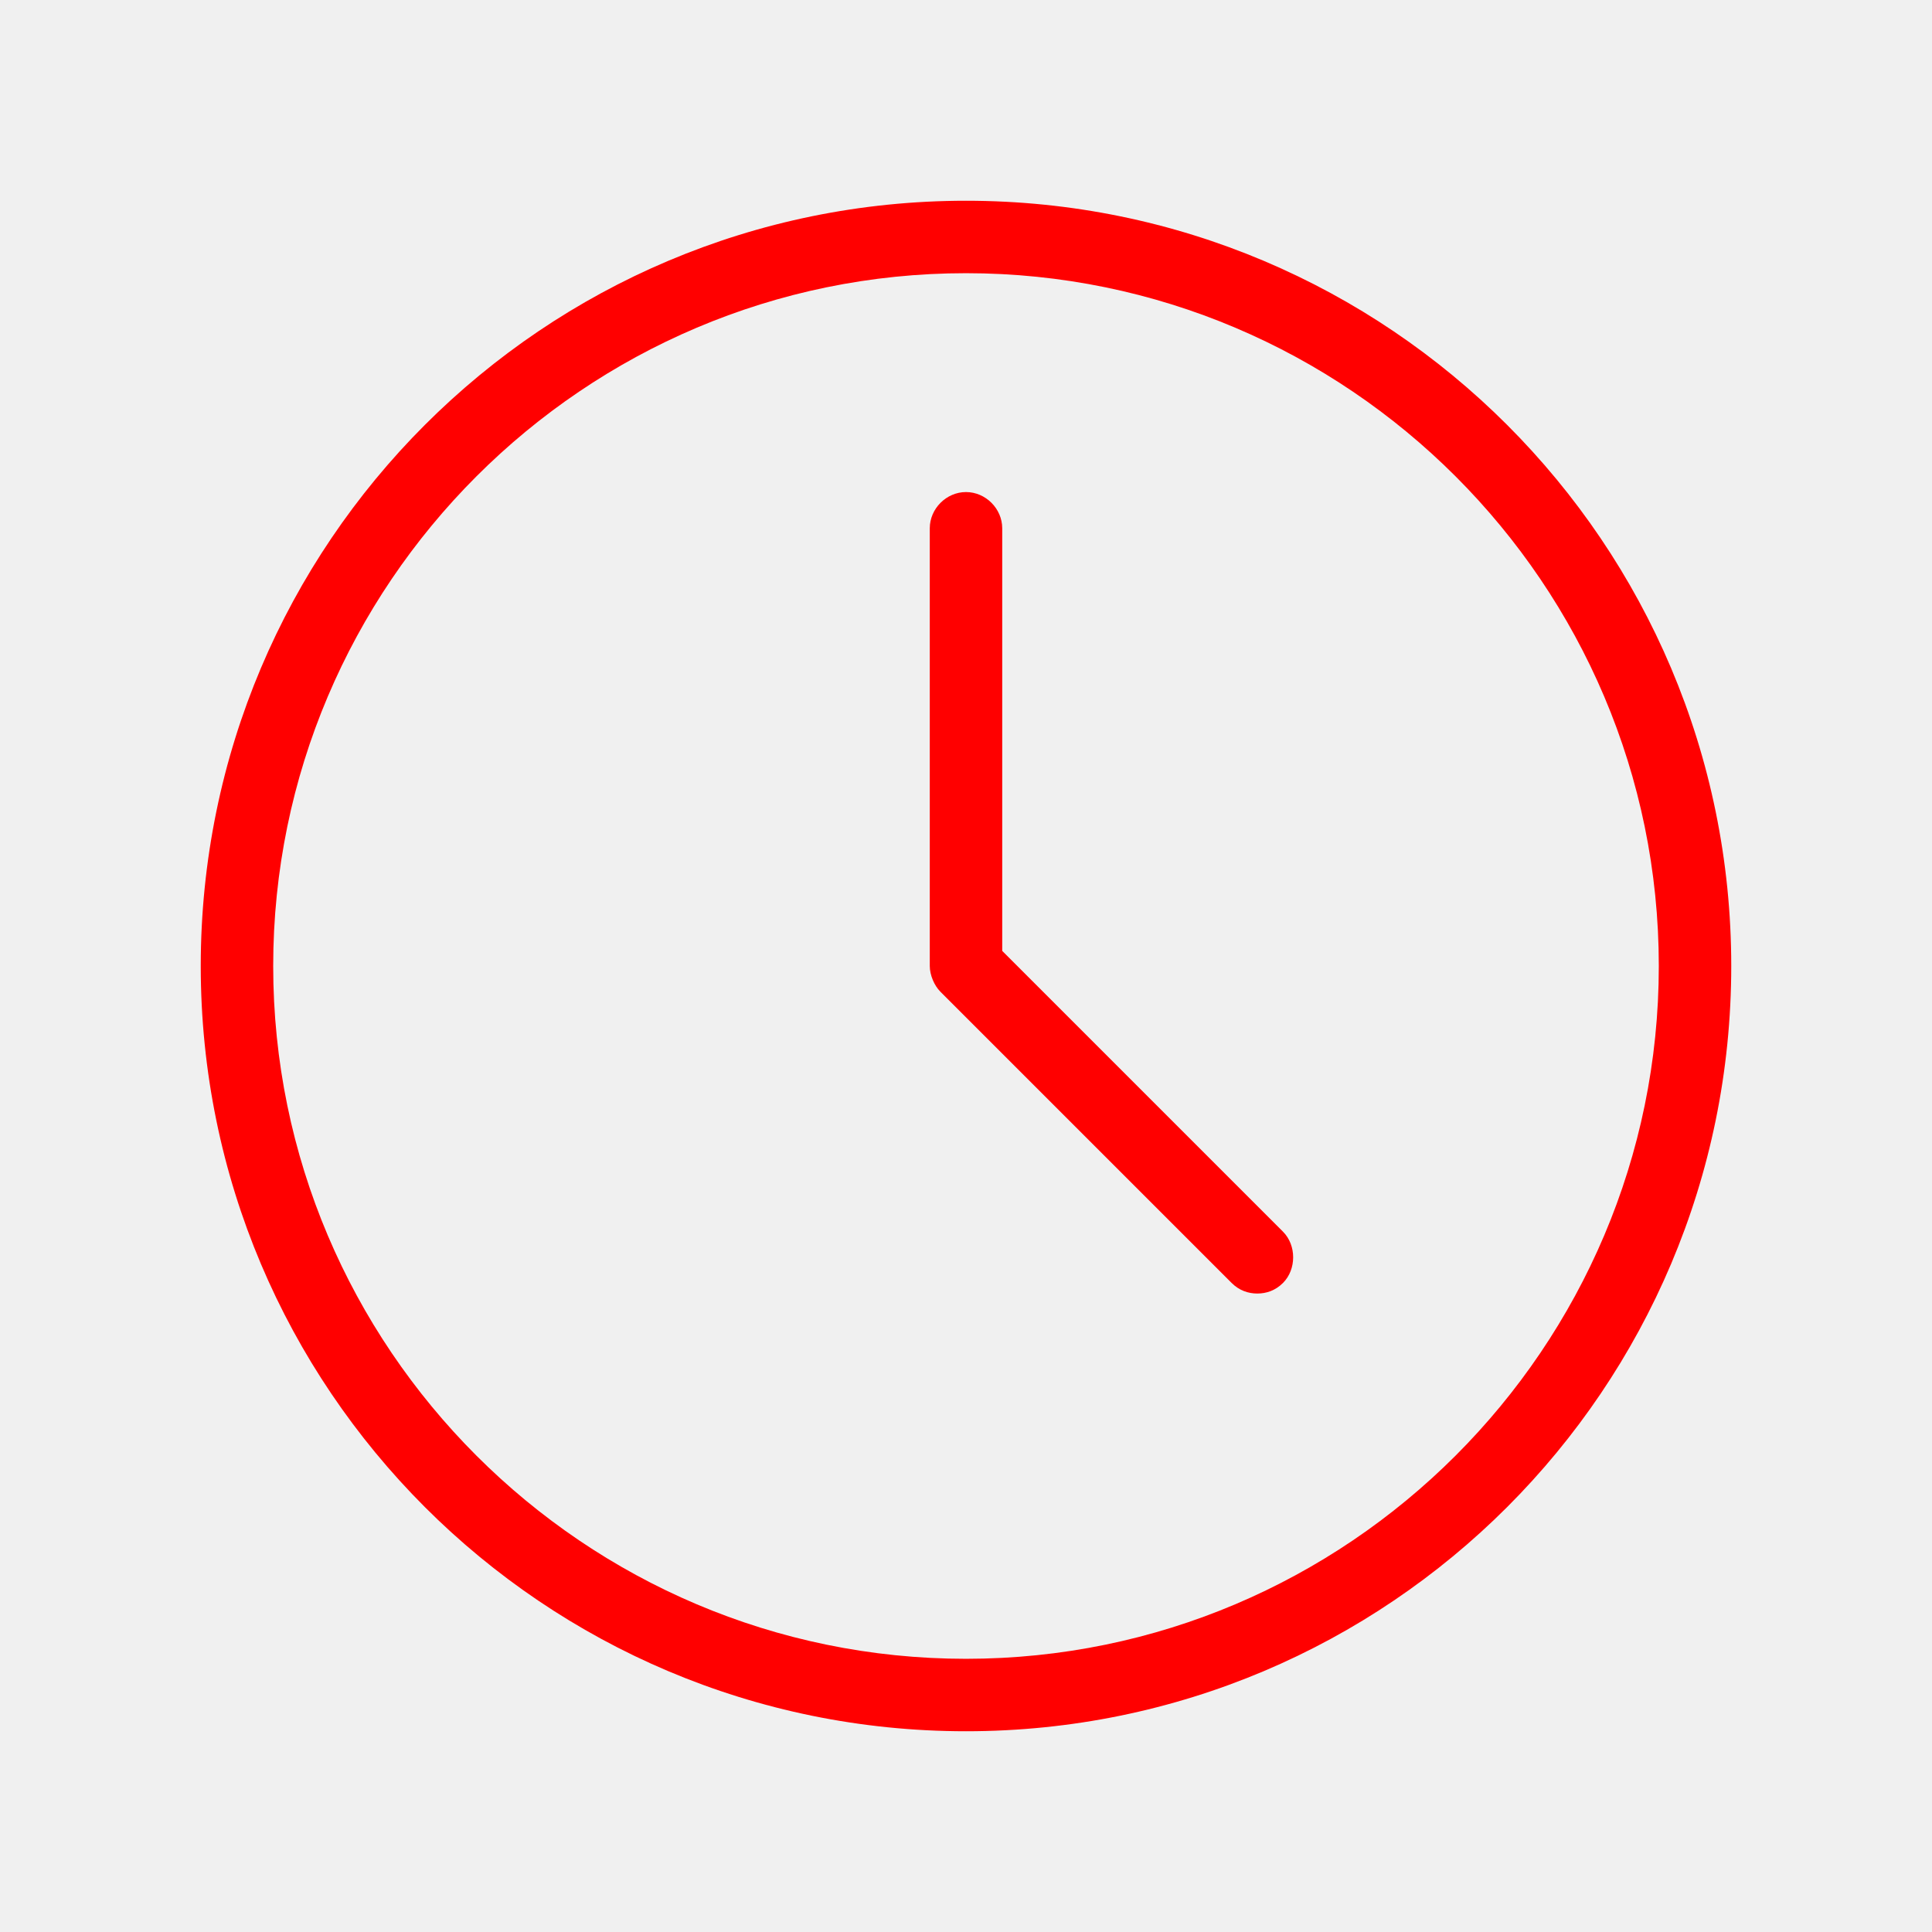
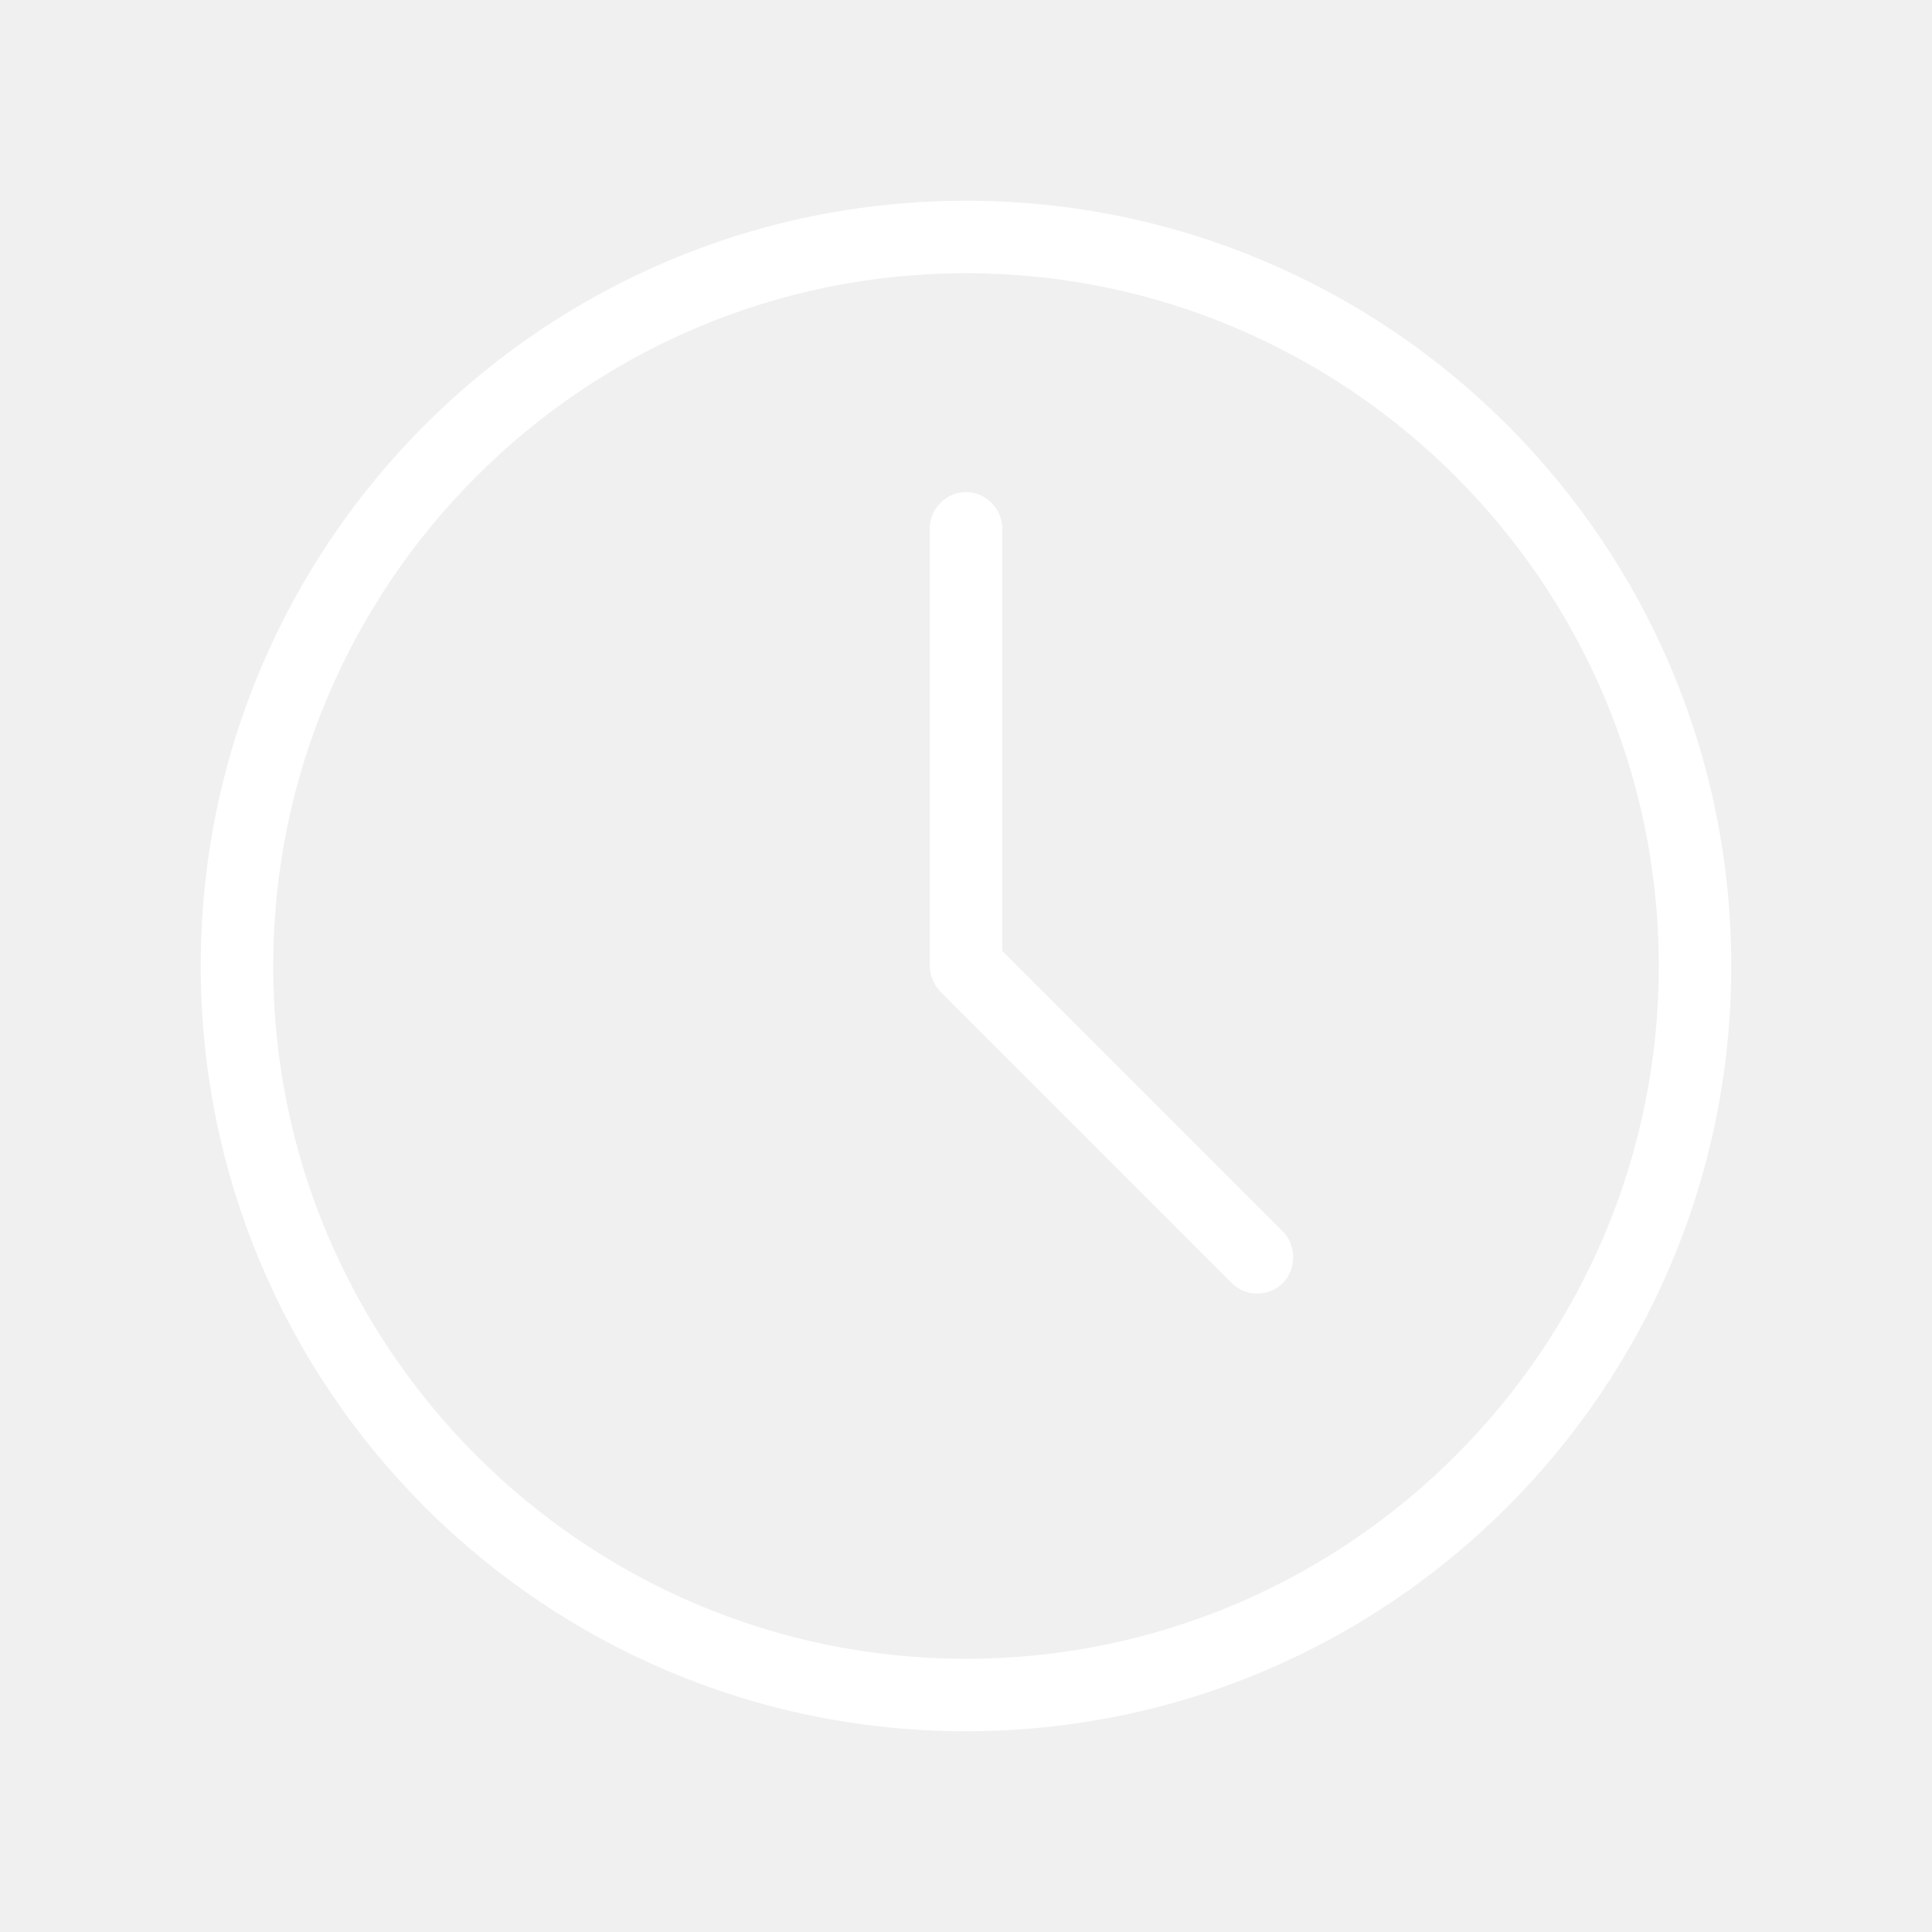
<svg xmlns="http://www.w3.org/2000/svg" viewBox="0 0 128 128">
-   <path fill="#FF0000" d="M64 13.3C36 13.3 13.3 36 13.3 64S36 114.7 64 114.7 114.7 92 114.7 64 92 13.3 64 13.3zm0 96.6c-25.3 0-45.9-20.6-45.9-45.9S38.7 18.1 64 18.1s45.9 20.6 45.9 45.9-20.6 45.9-45.9 45.9z" class="color000000 svgShape" />
-   <path fill="#FF0000" d="M66.4 63V35c0-1.3-1.1-2.4-2.4-2.4s-2.4 1.1-2.4 2.4v29c0 .6.3 1.3.7 1.7L81.6 85c.5.5 1.1.7 1.7.7.6 0 1.2-.2 1.7-.7.9-.9.9-2.5 0-3.4L66.4 63z" class="color000000 svgShape" />
+   <path fill="#fff" d="M64 13.3C36 13.3 13.3 36 13.3 64S36 114.7 64 114.7 114.7 92 114.7 64 92 13.3 64 13.3zm0 96.6c-25.3 0-45.9-20.6-45.9-45.9S38.7 18.1 64 18.1s45.9 20.6 45.9 45.9-20.6 45.9-45.9 45.9z" class="color000000 svgShape" />
+   <path fill="#fff" d="M66.4 63V35c0-1.3-1.1-2.4-2.4-2.4s-2.4 1.1-2.4 2.4v29c0 .6.3 1.3.7 1.7L81.6 85c.5.5 1.1.7 1.7.7.6 0 1.2-.2 1.7-.7.9-.9.9-2.5 0-3.4L66.4 63z" class="color000000 svgShape" />
</svg>
